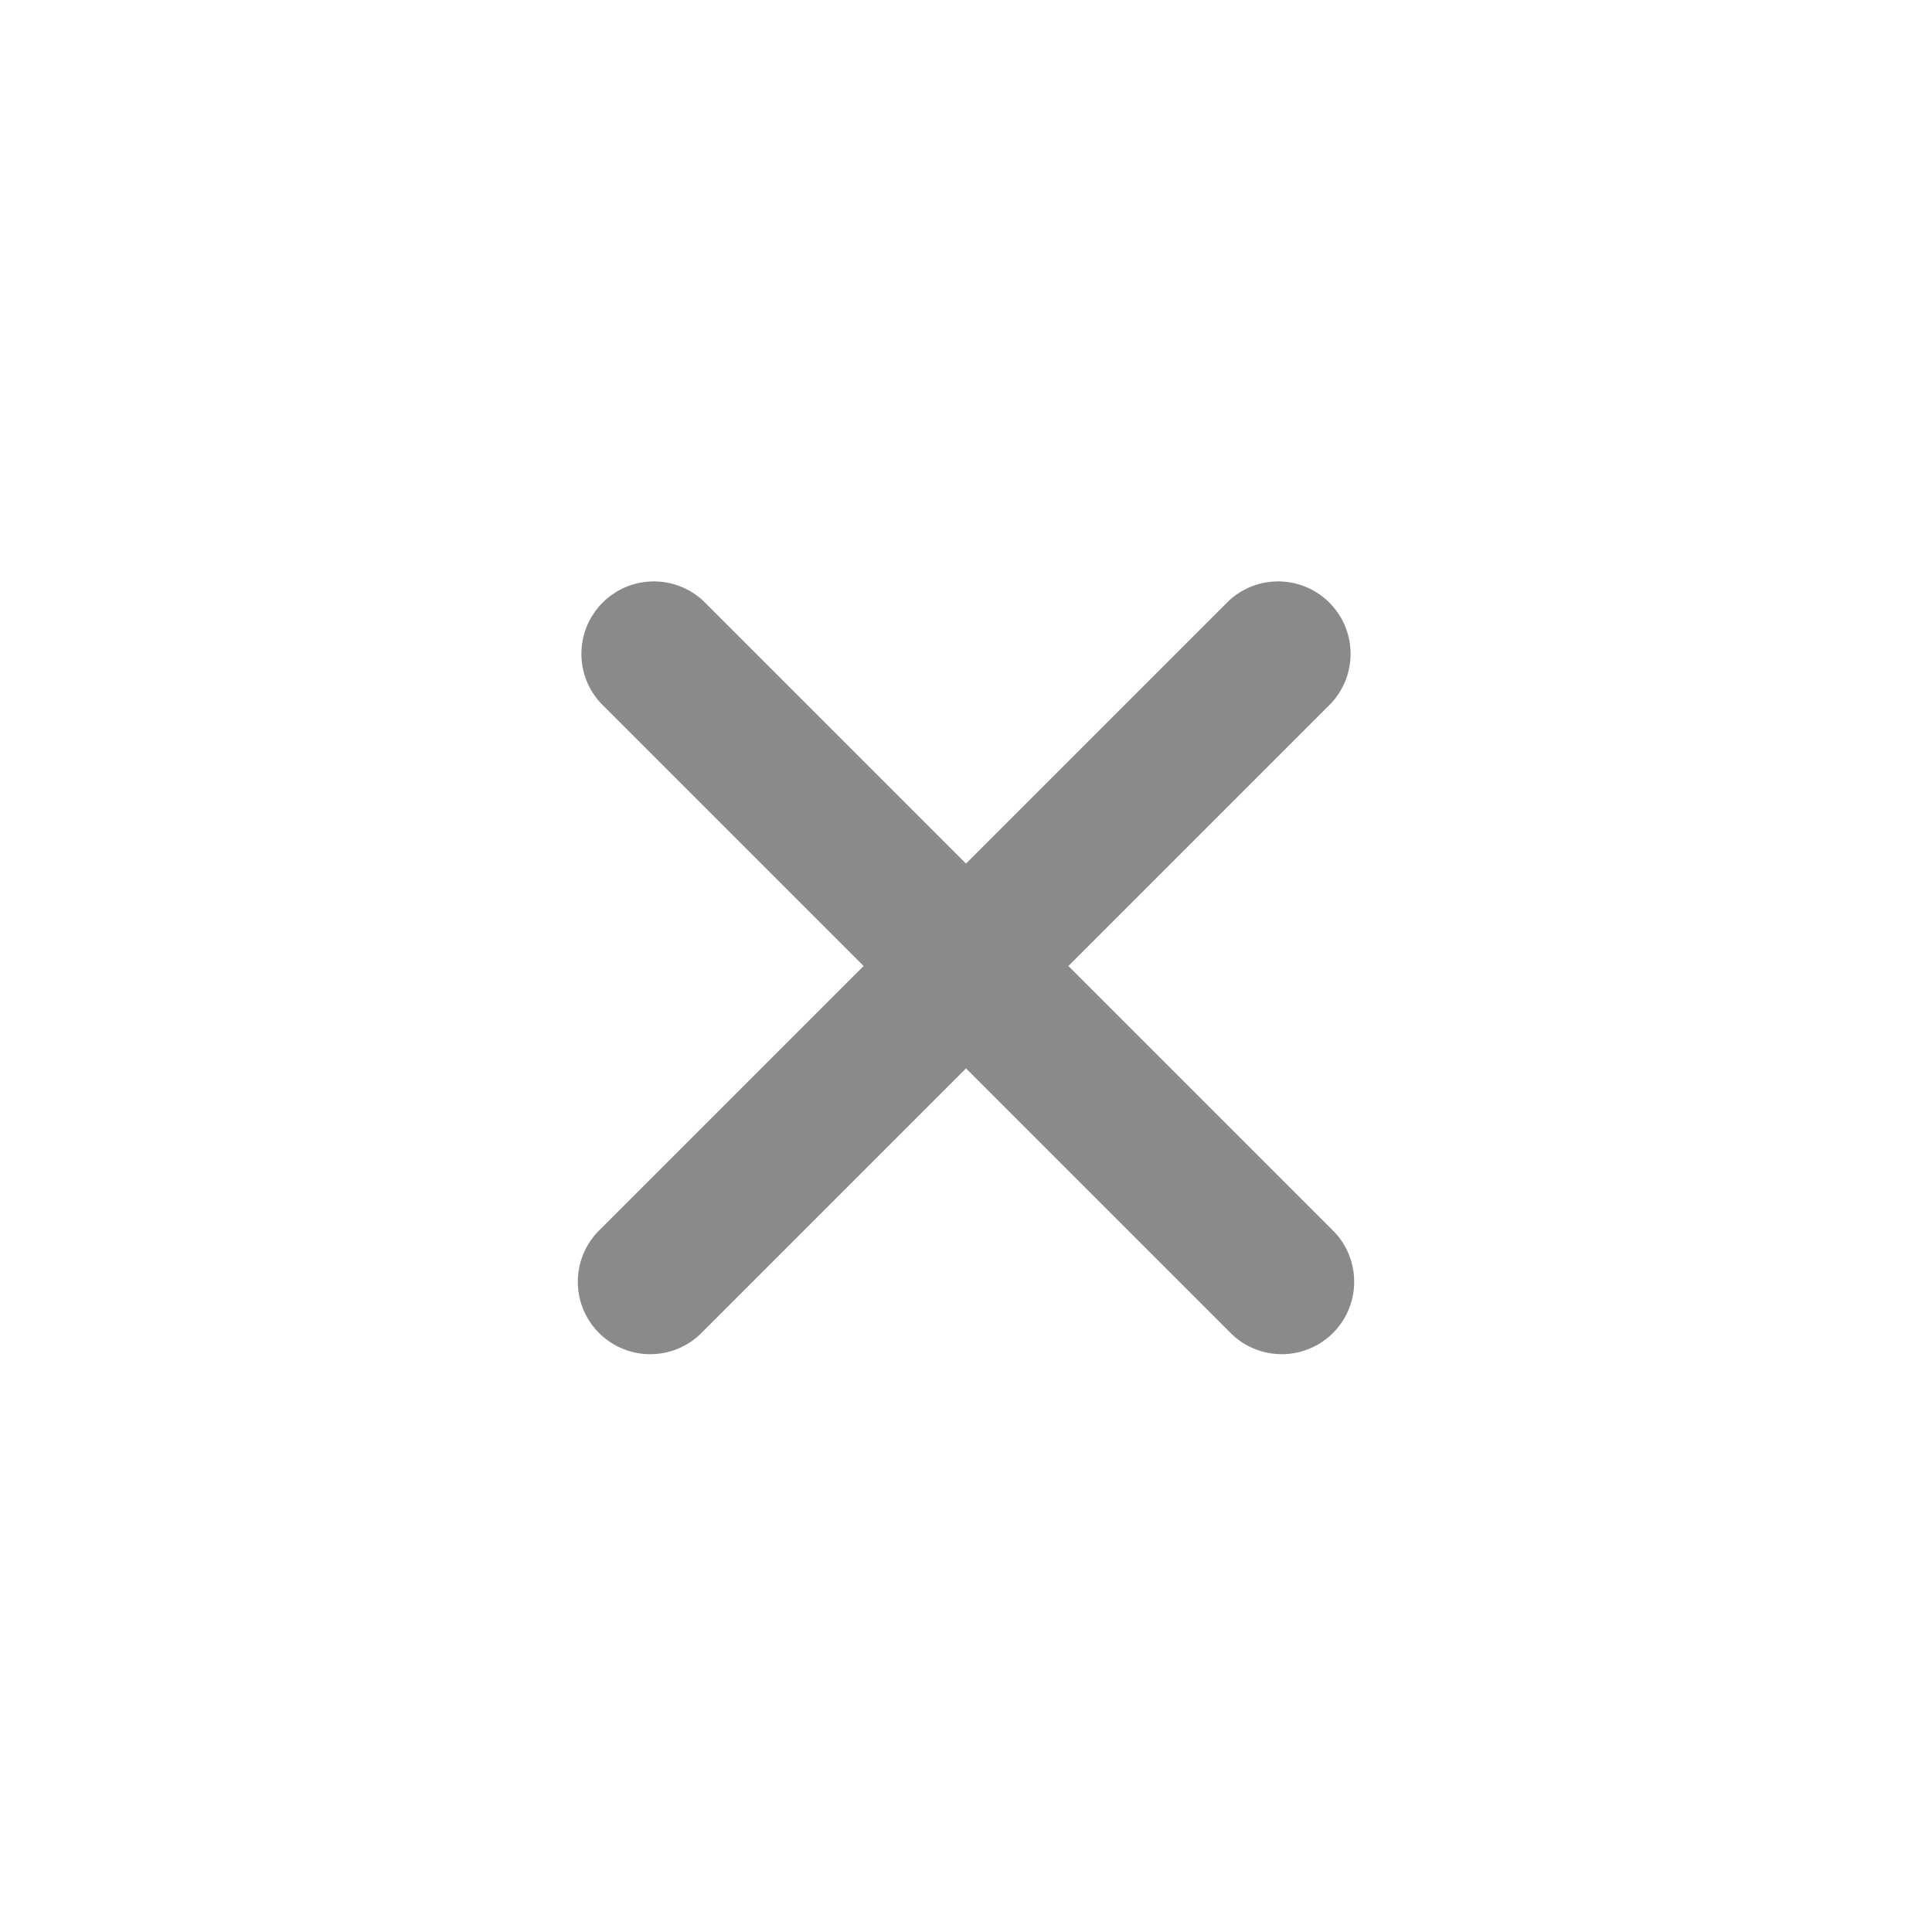
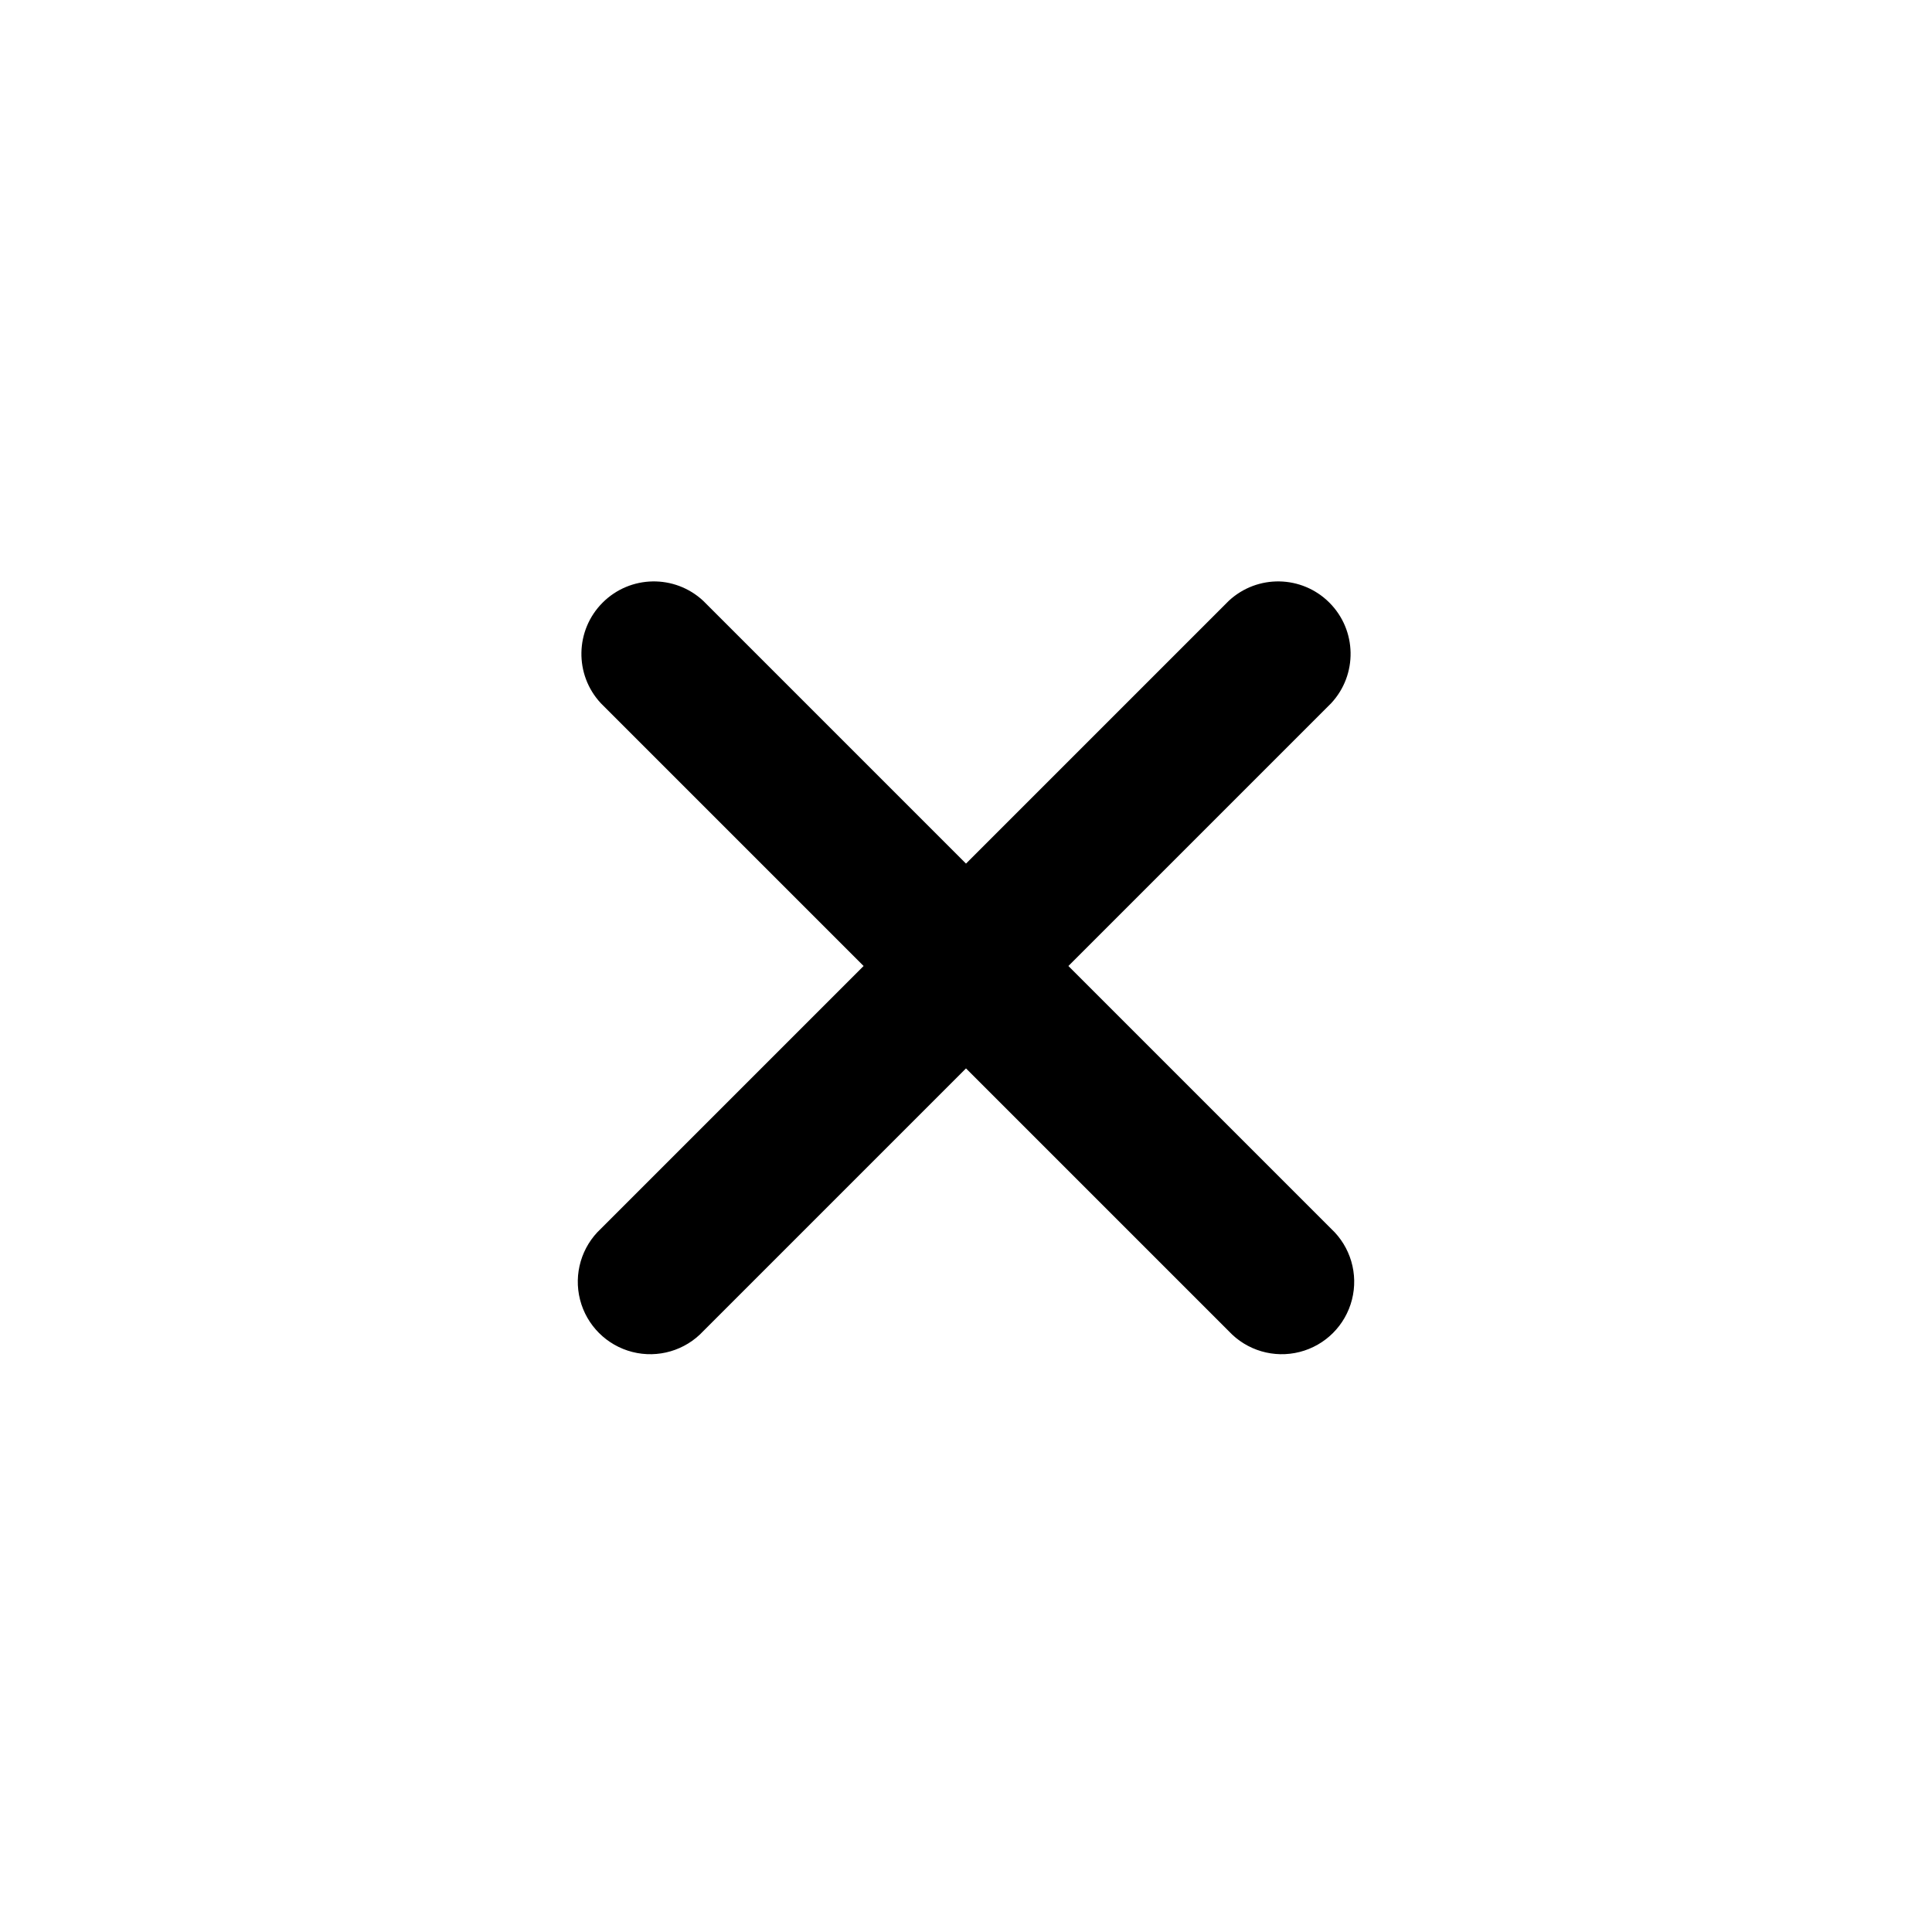
<svg xmlns="http://www.w3.org/2000/svg" viewBox="0 0 20 20">
-   <path d="M 12.72 13.78 A 0.75 0.75 0 1 0 13.78 12.72 L 11.06 10 L 13.78 7.28 A 0.75 0.75 0 0 0 12.72 6.22 L 10 8.94 L 7.28 6.22 A 0.75 0.75 0 0 0 6.22 7.28 L 8.94 10 L 6.22 12.72 A 0.75 0.75 0 1 0 7.28 13.78 L 10 11.06 L 12.72 13.78 Z" fill="rgba(138, 138, 138, 1)" />
+   <path d="M 12.72 13.78 A 0.75 0.75 0 1 0 13.78 12.72 L 11.06 10 L 13.78 7.28 A 0.75 0.75 0 0 0 12.72 6.22 L 10 8.94 L 7.28 6.22 A 0.75 0.75 0 0 0 6.22 7.28 L 8.94 10 L 6.22 12.72 A 0.75 0.75 0 1 0 7.28 13.78 L 10 11.06 L 12.72 13.78 Z" />
</svg>
